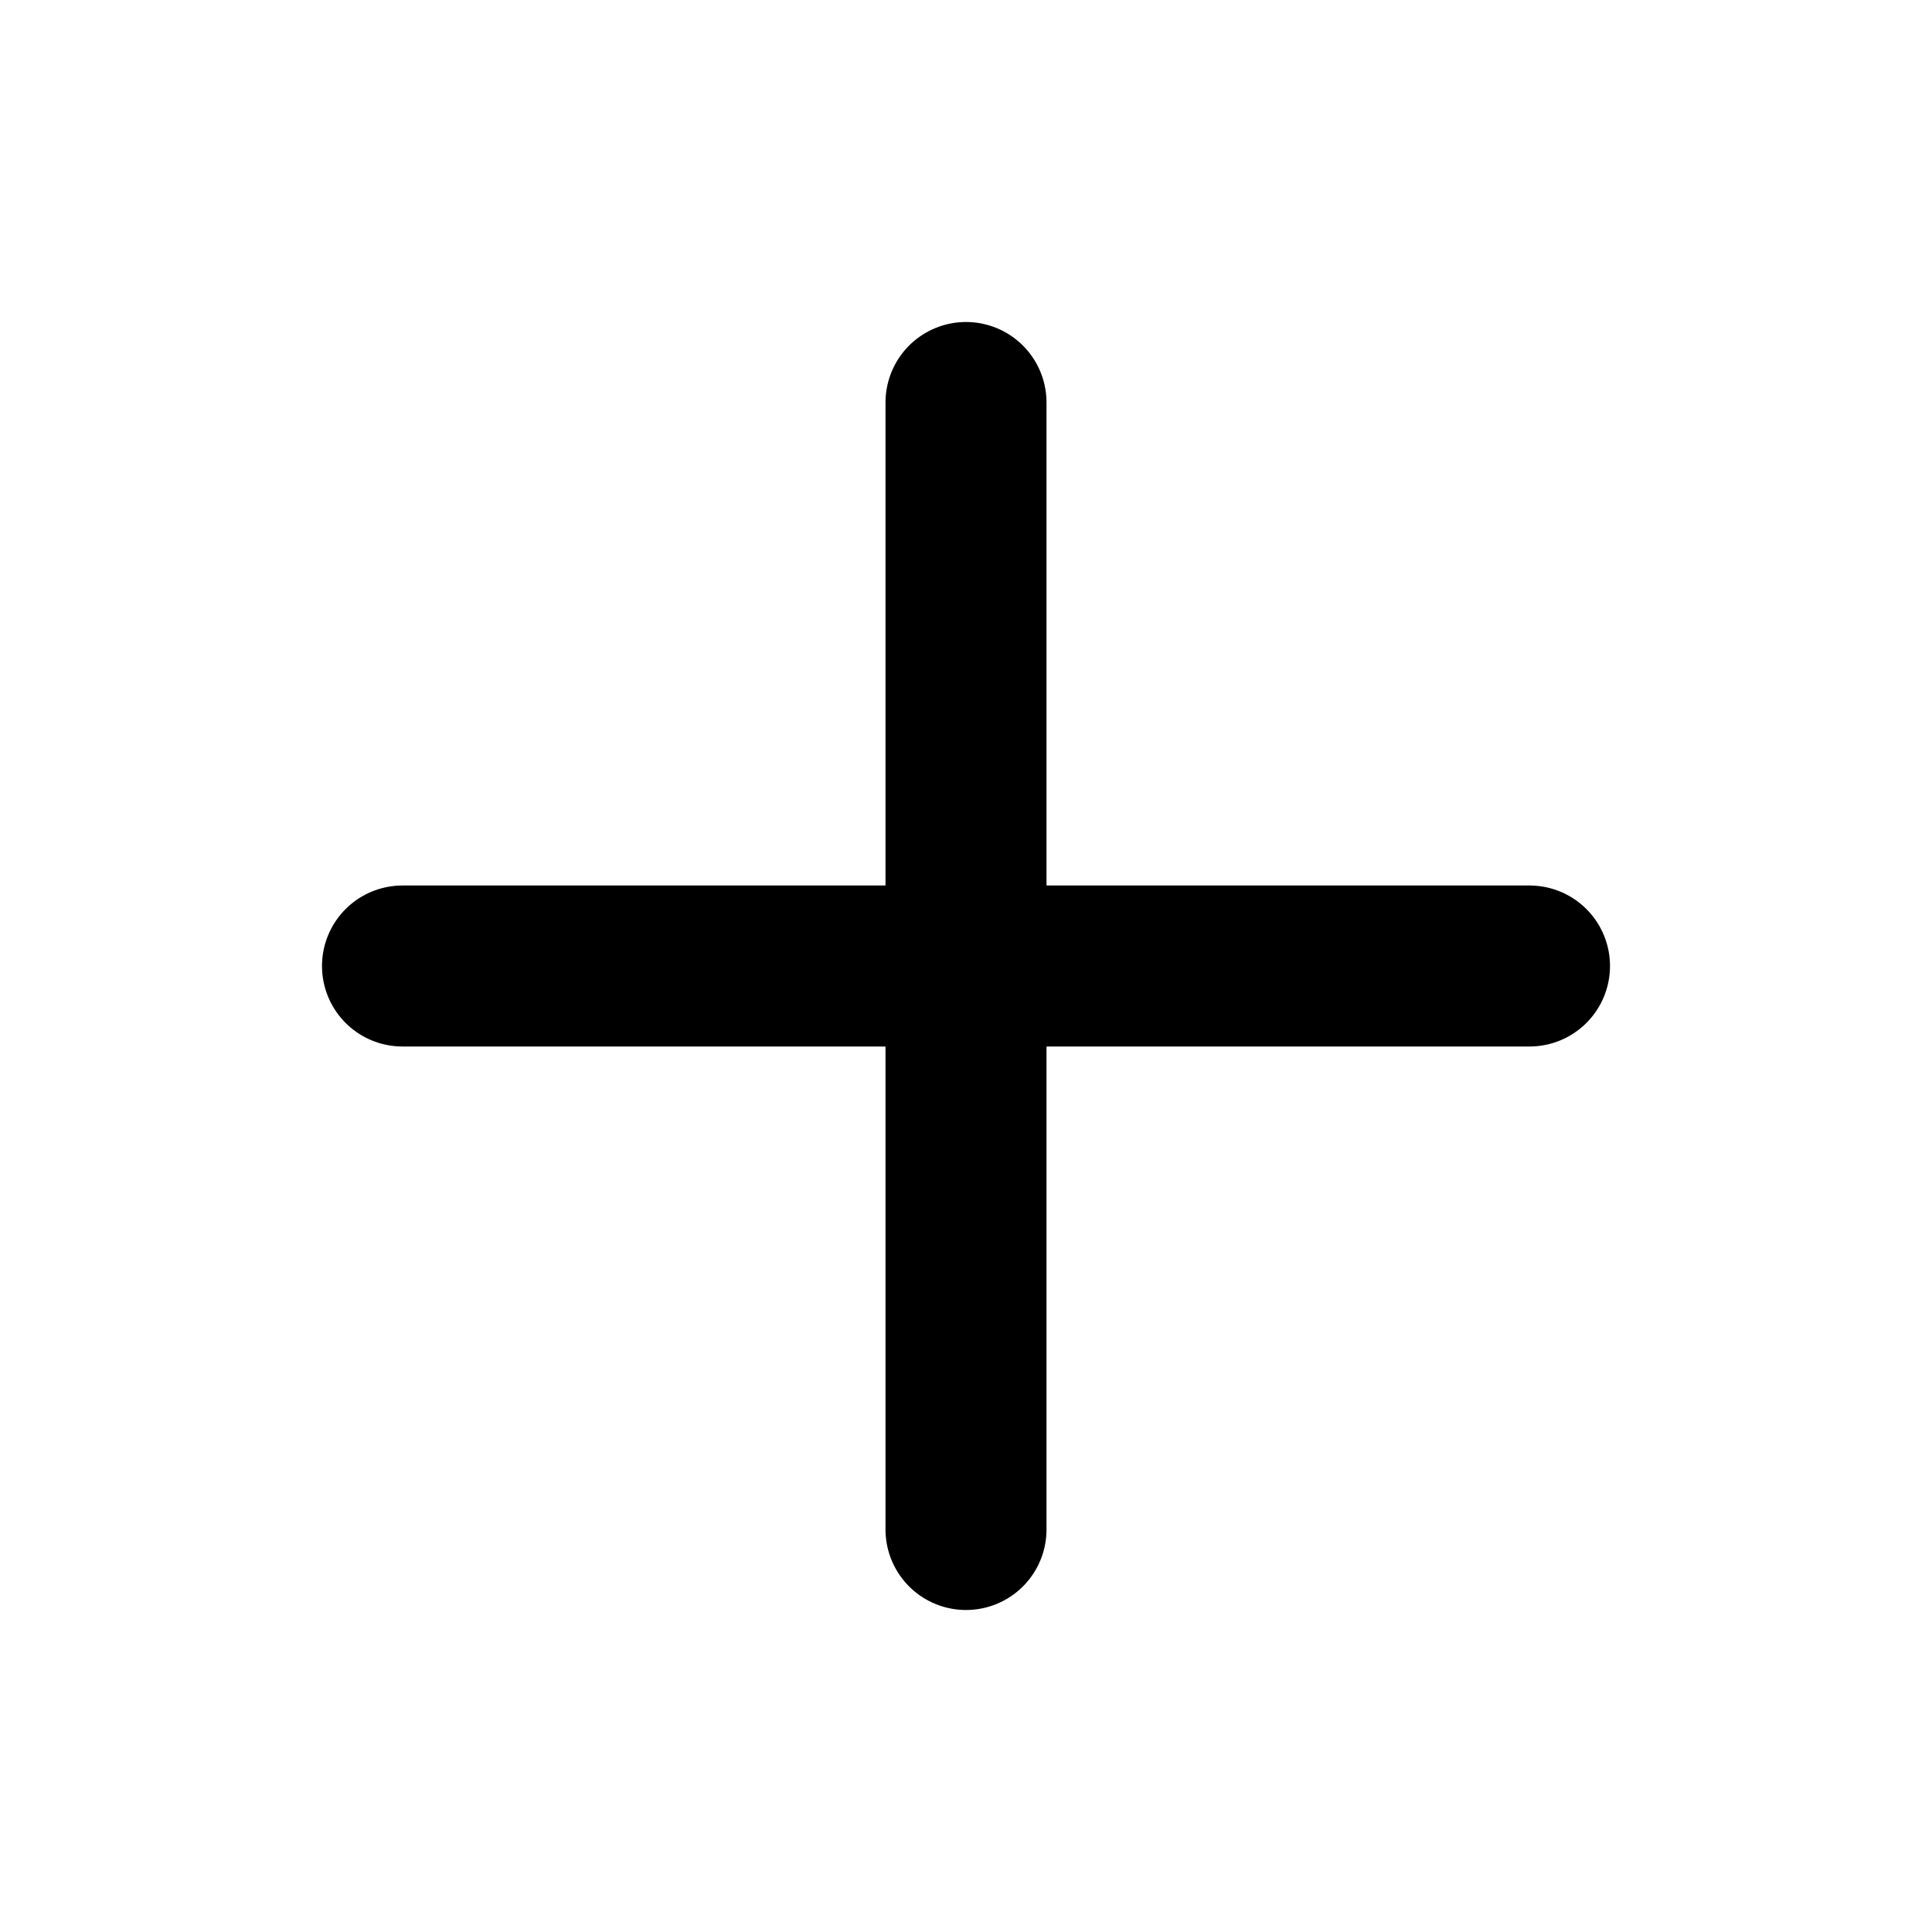
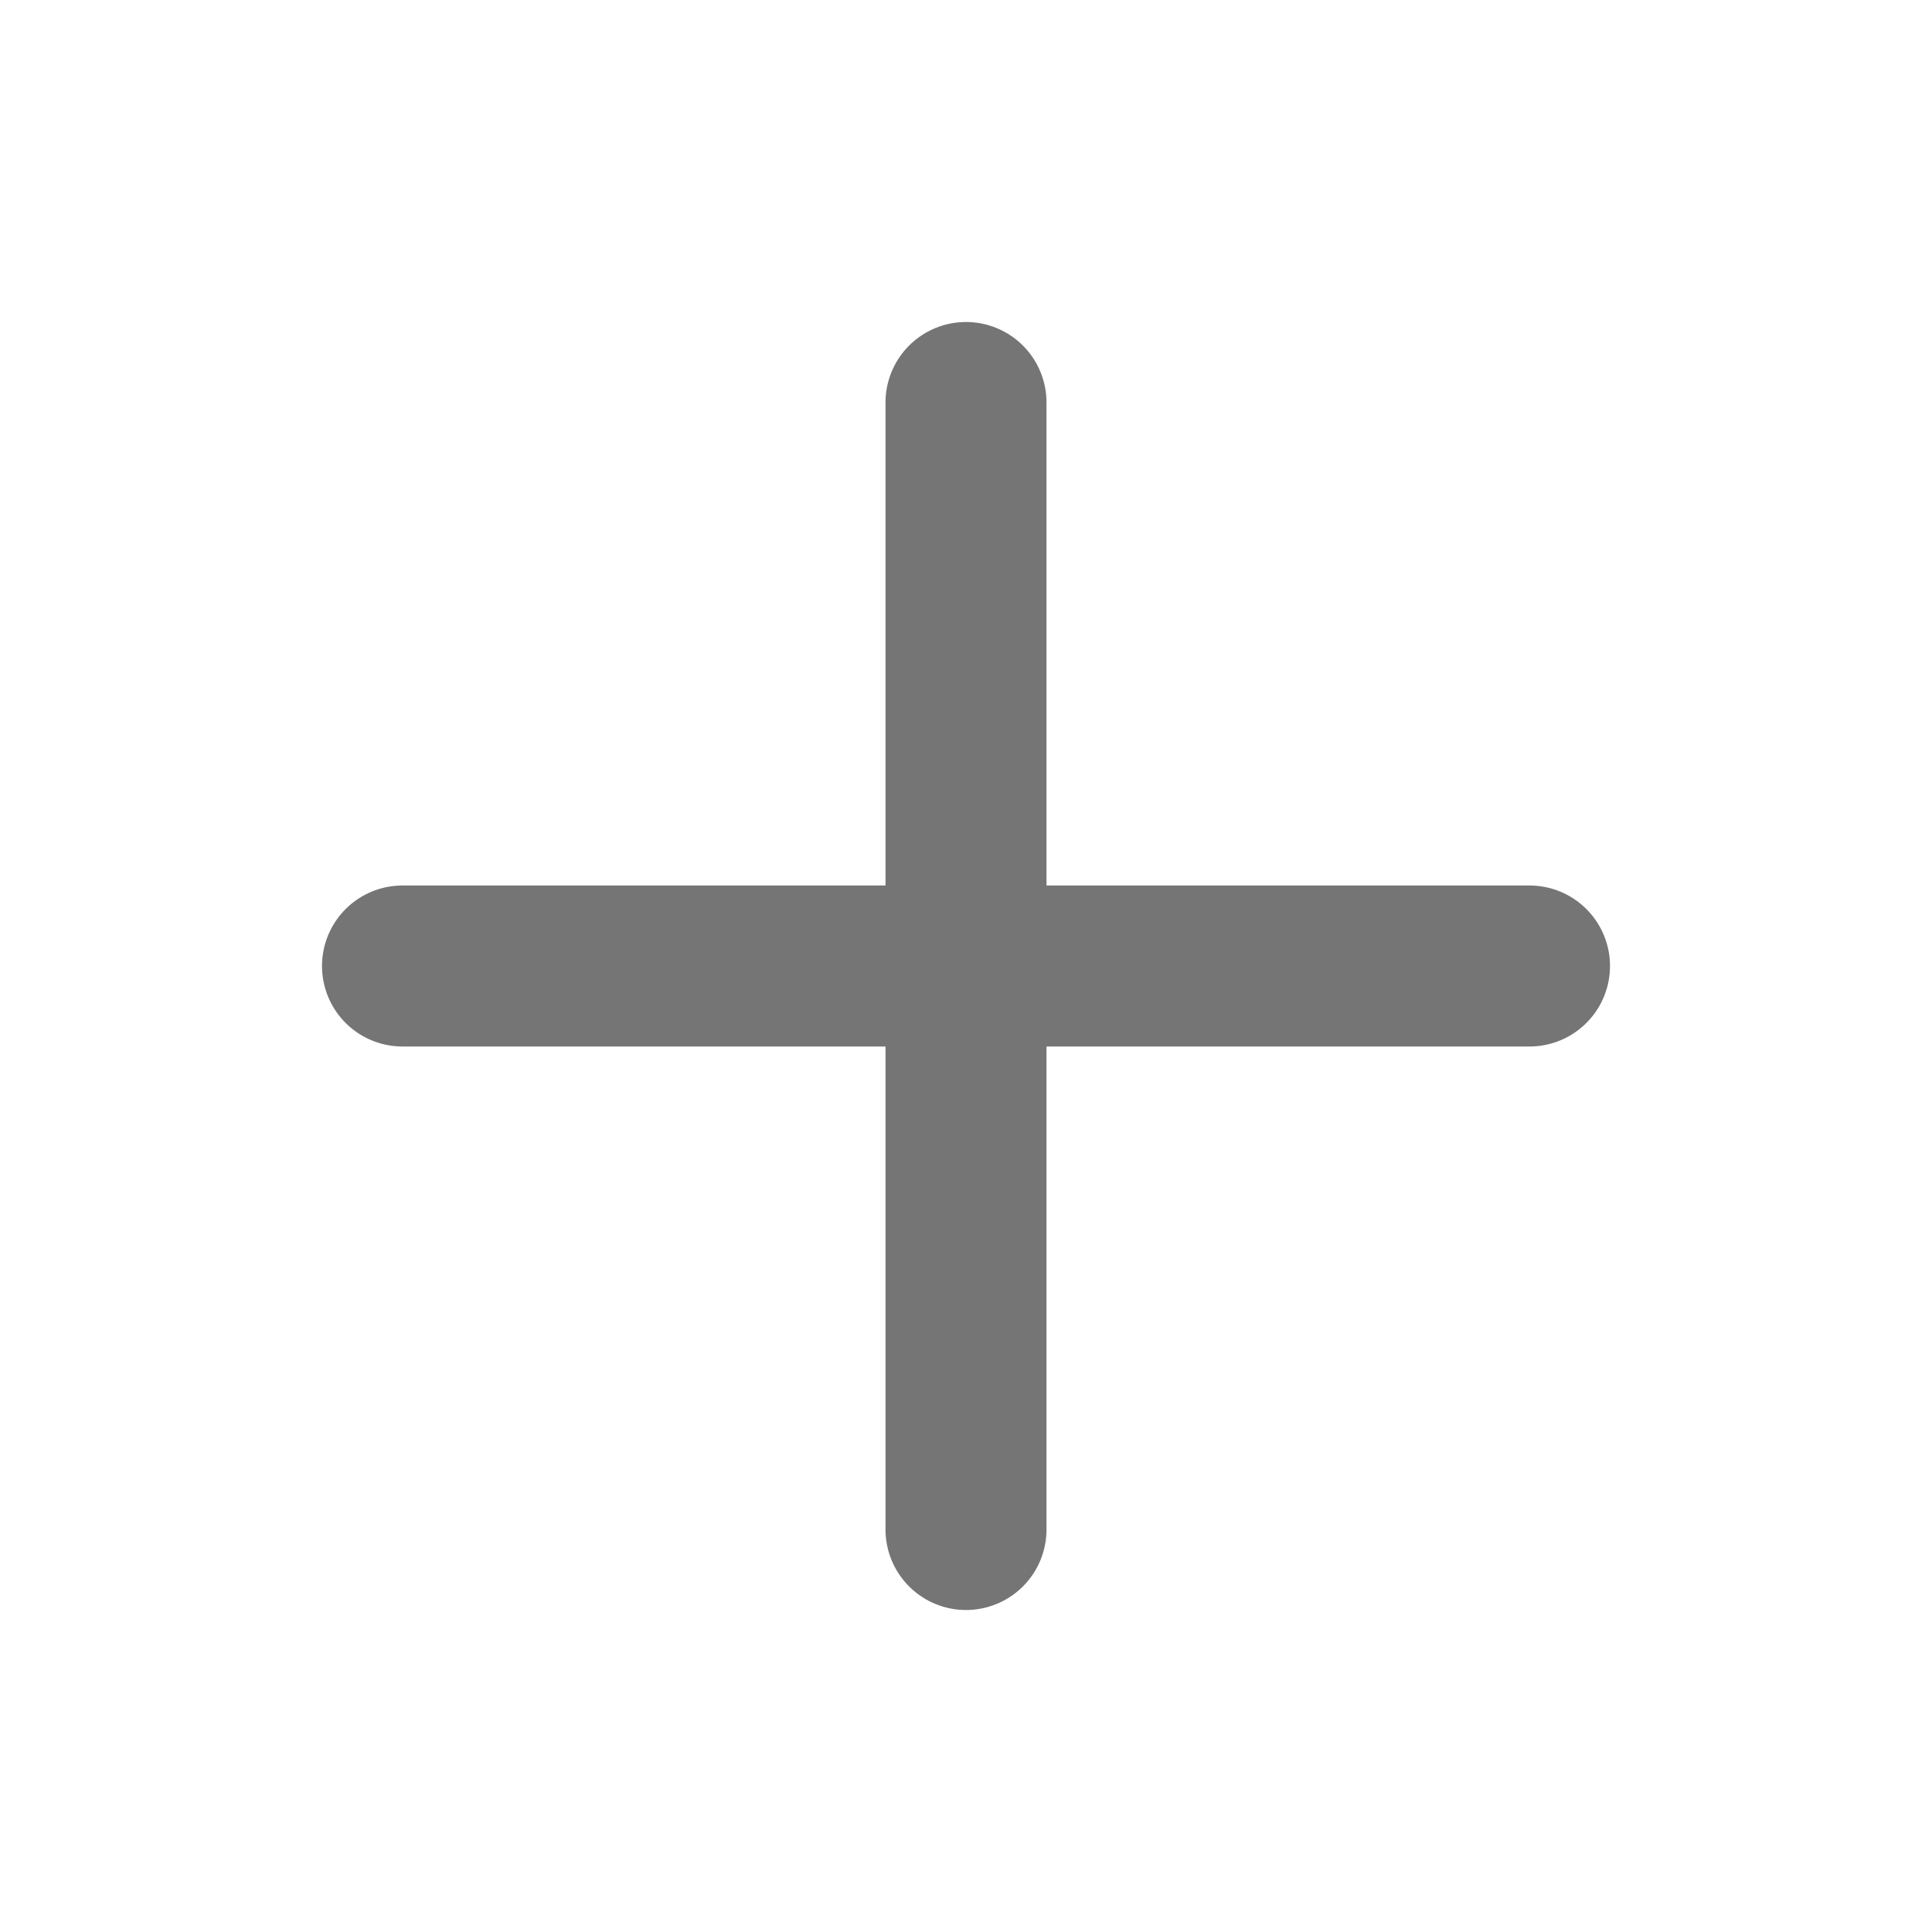
- <svg xmlns="http://www.w3.org/2000/svg" fill="none" height="24" stroke="currentColor" stroke-linecap="round" stroke-linejoin="round" stroke-width="2" viewBox="0 0 24 24" width="24">
+ <svg xmlns="http://www.w3.org/2000/svg" fill="none" height="24" stroke="#757575" stroke-linecap="round" stroke-linejoin="round" stroke-width="2" viewBox="0 0 24 24" width="24">
  <line x1="12" y1="5" x2="12" y2="19" />
  <line x1="5" y1="12" x2="19" y2="12" />
</svg>
